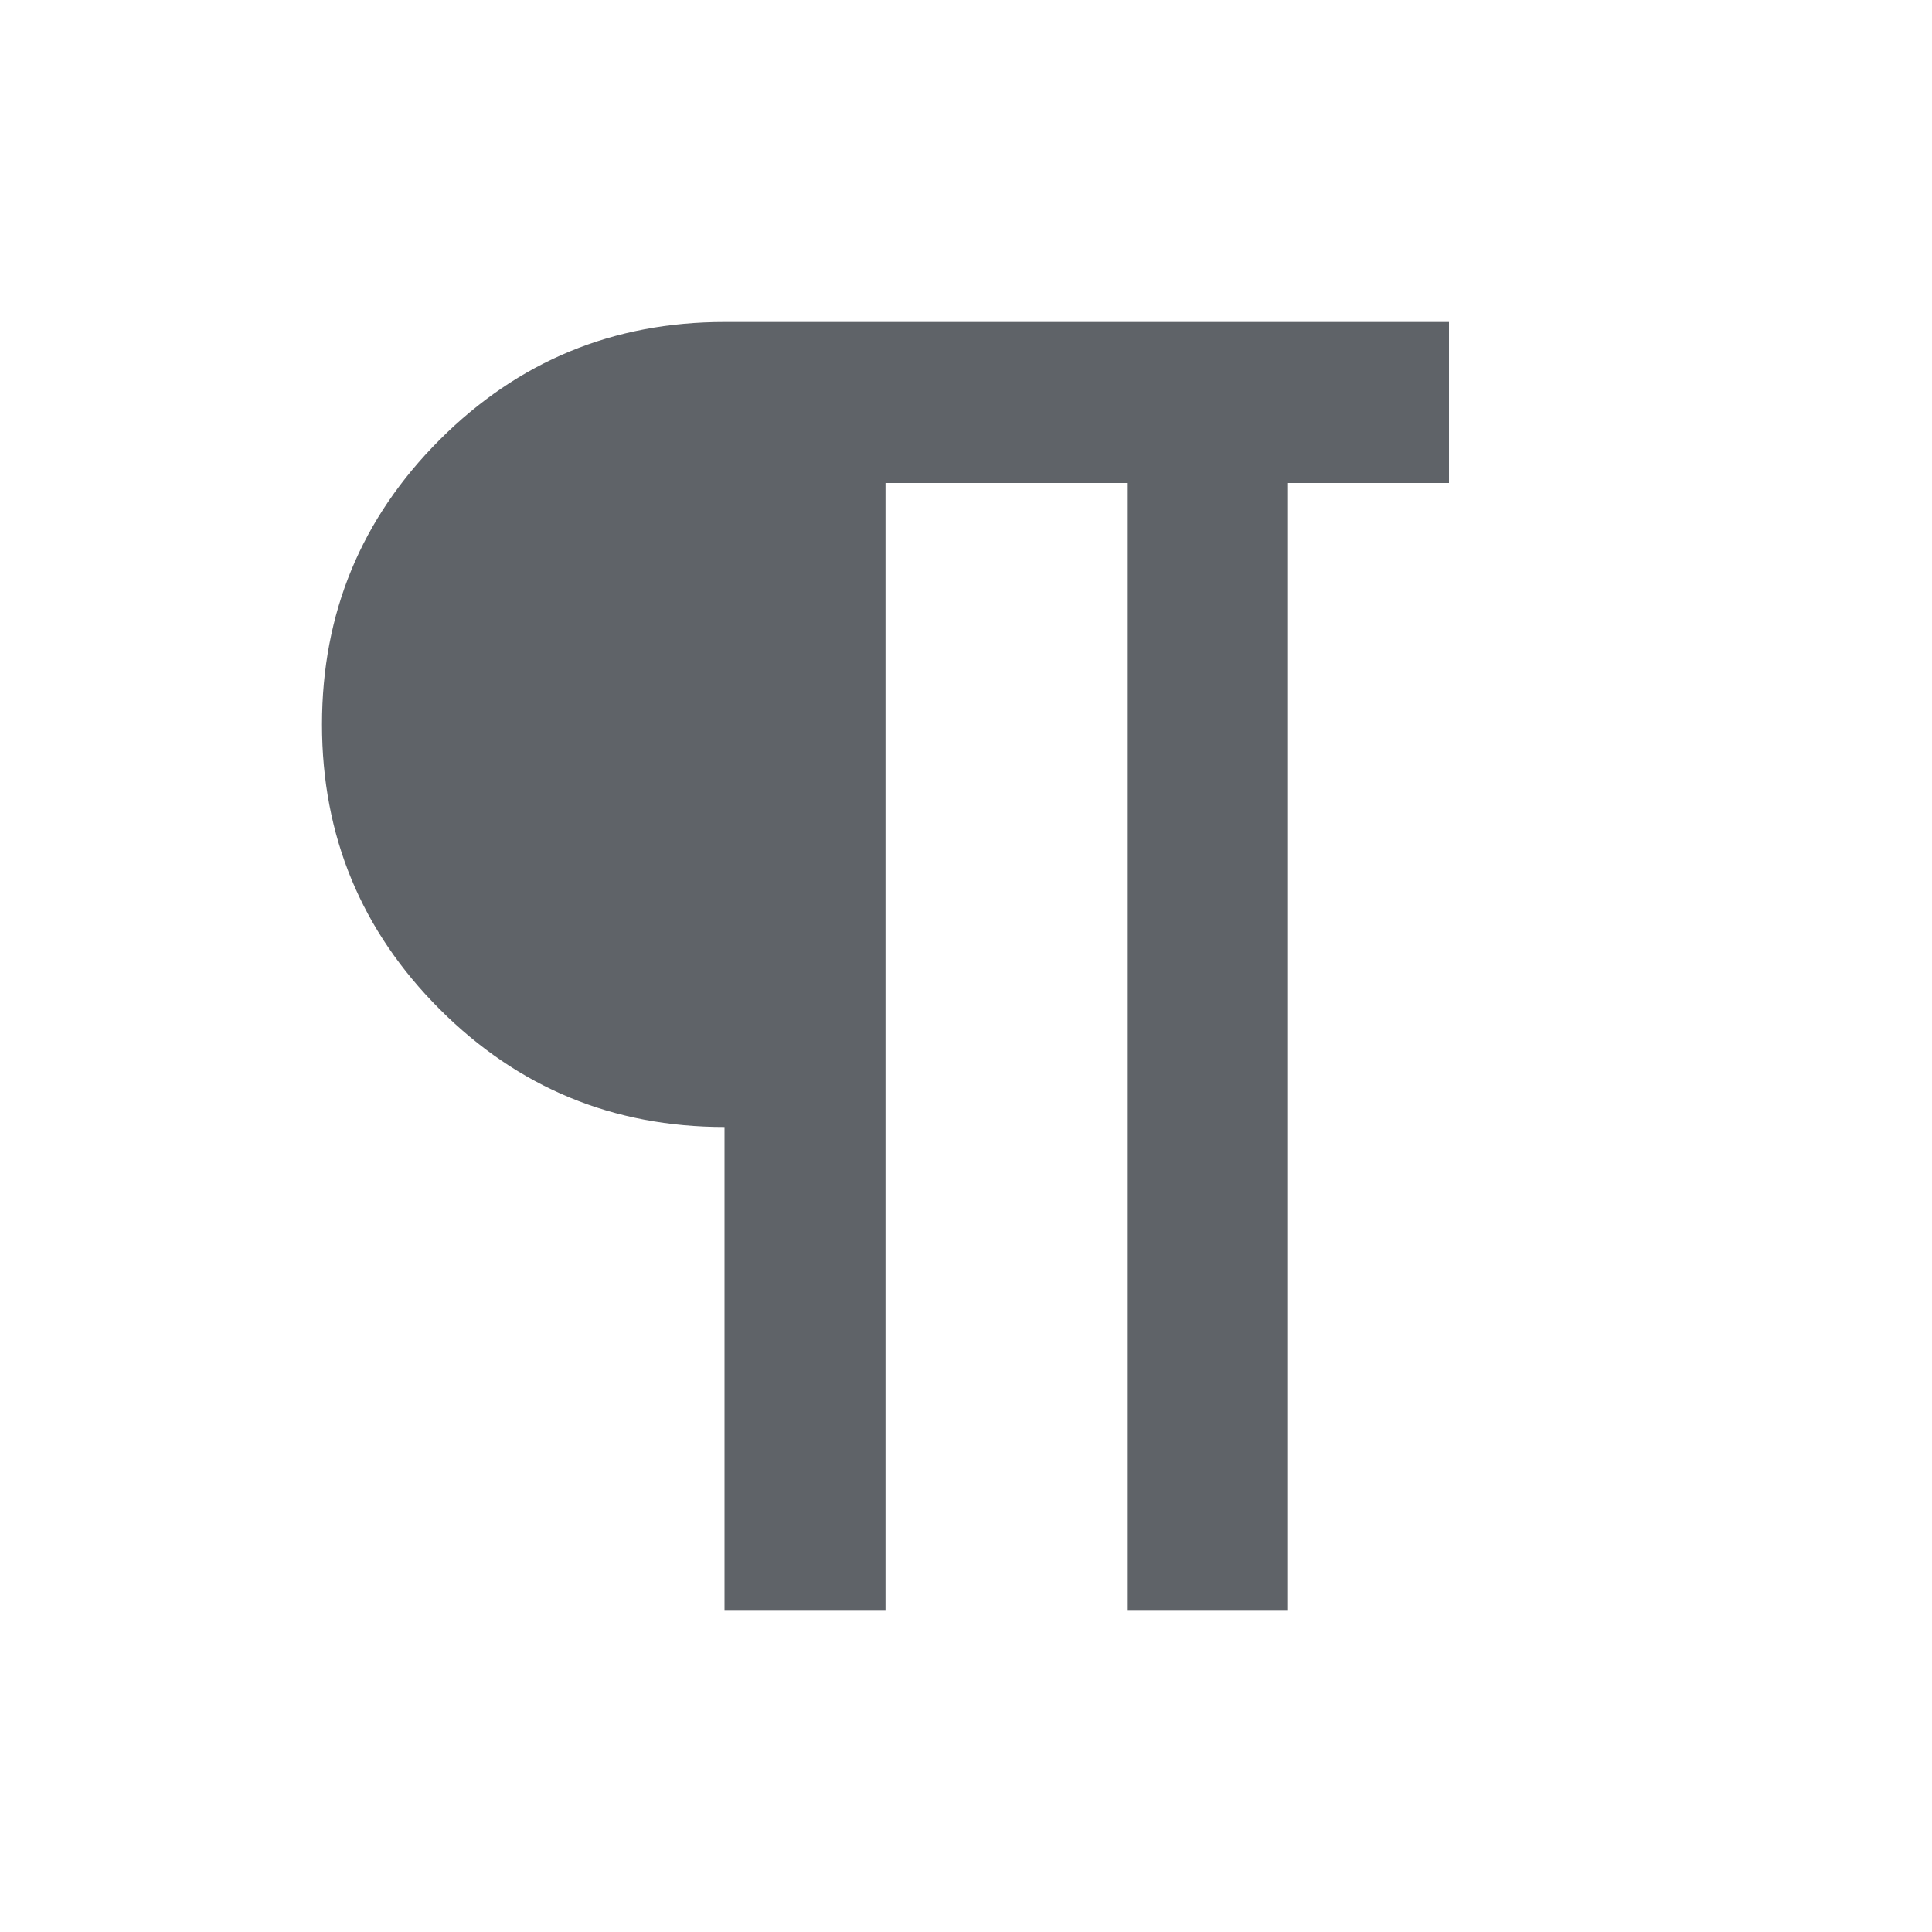
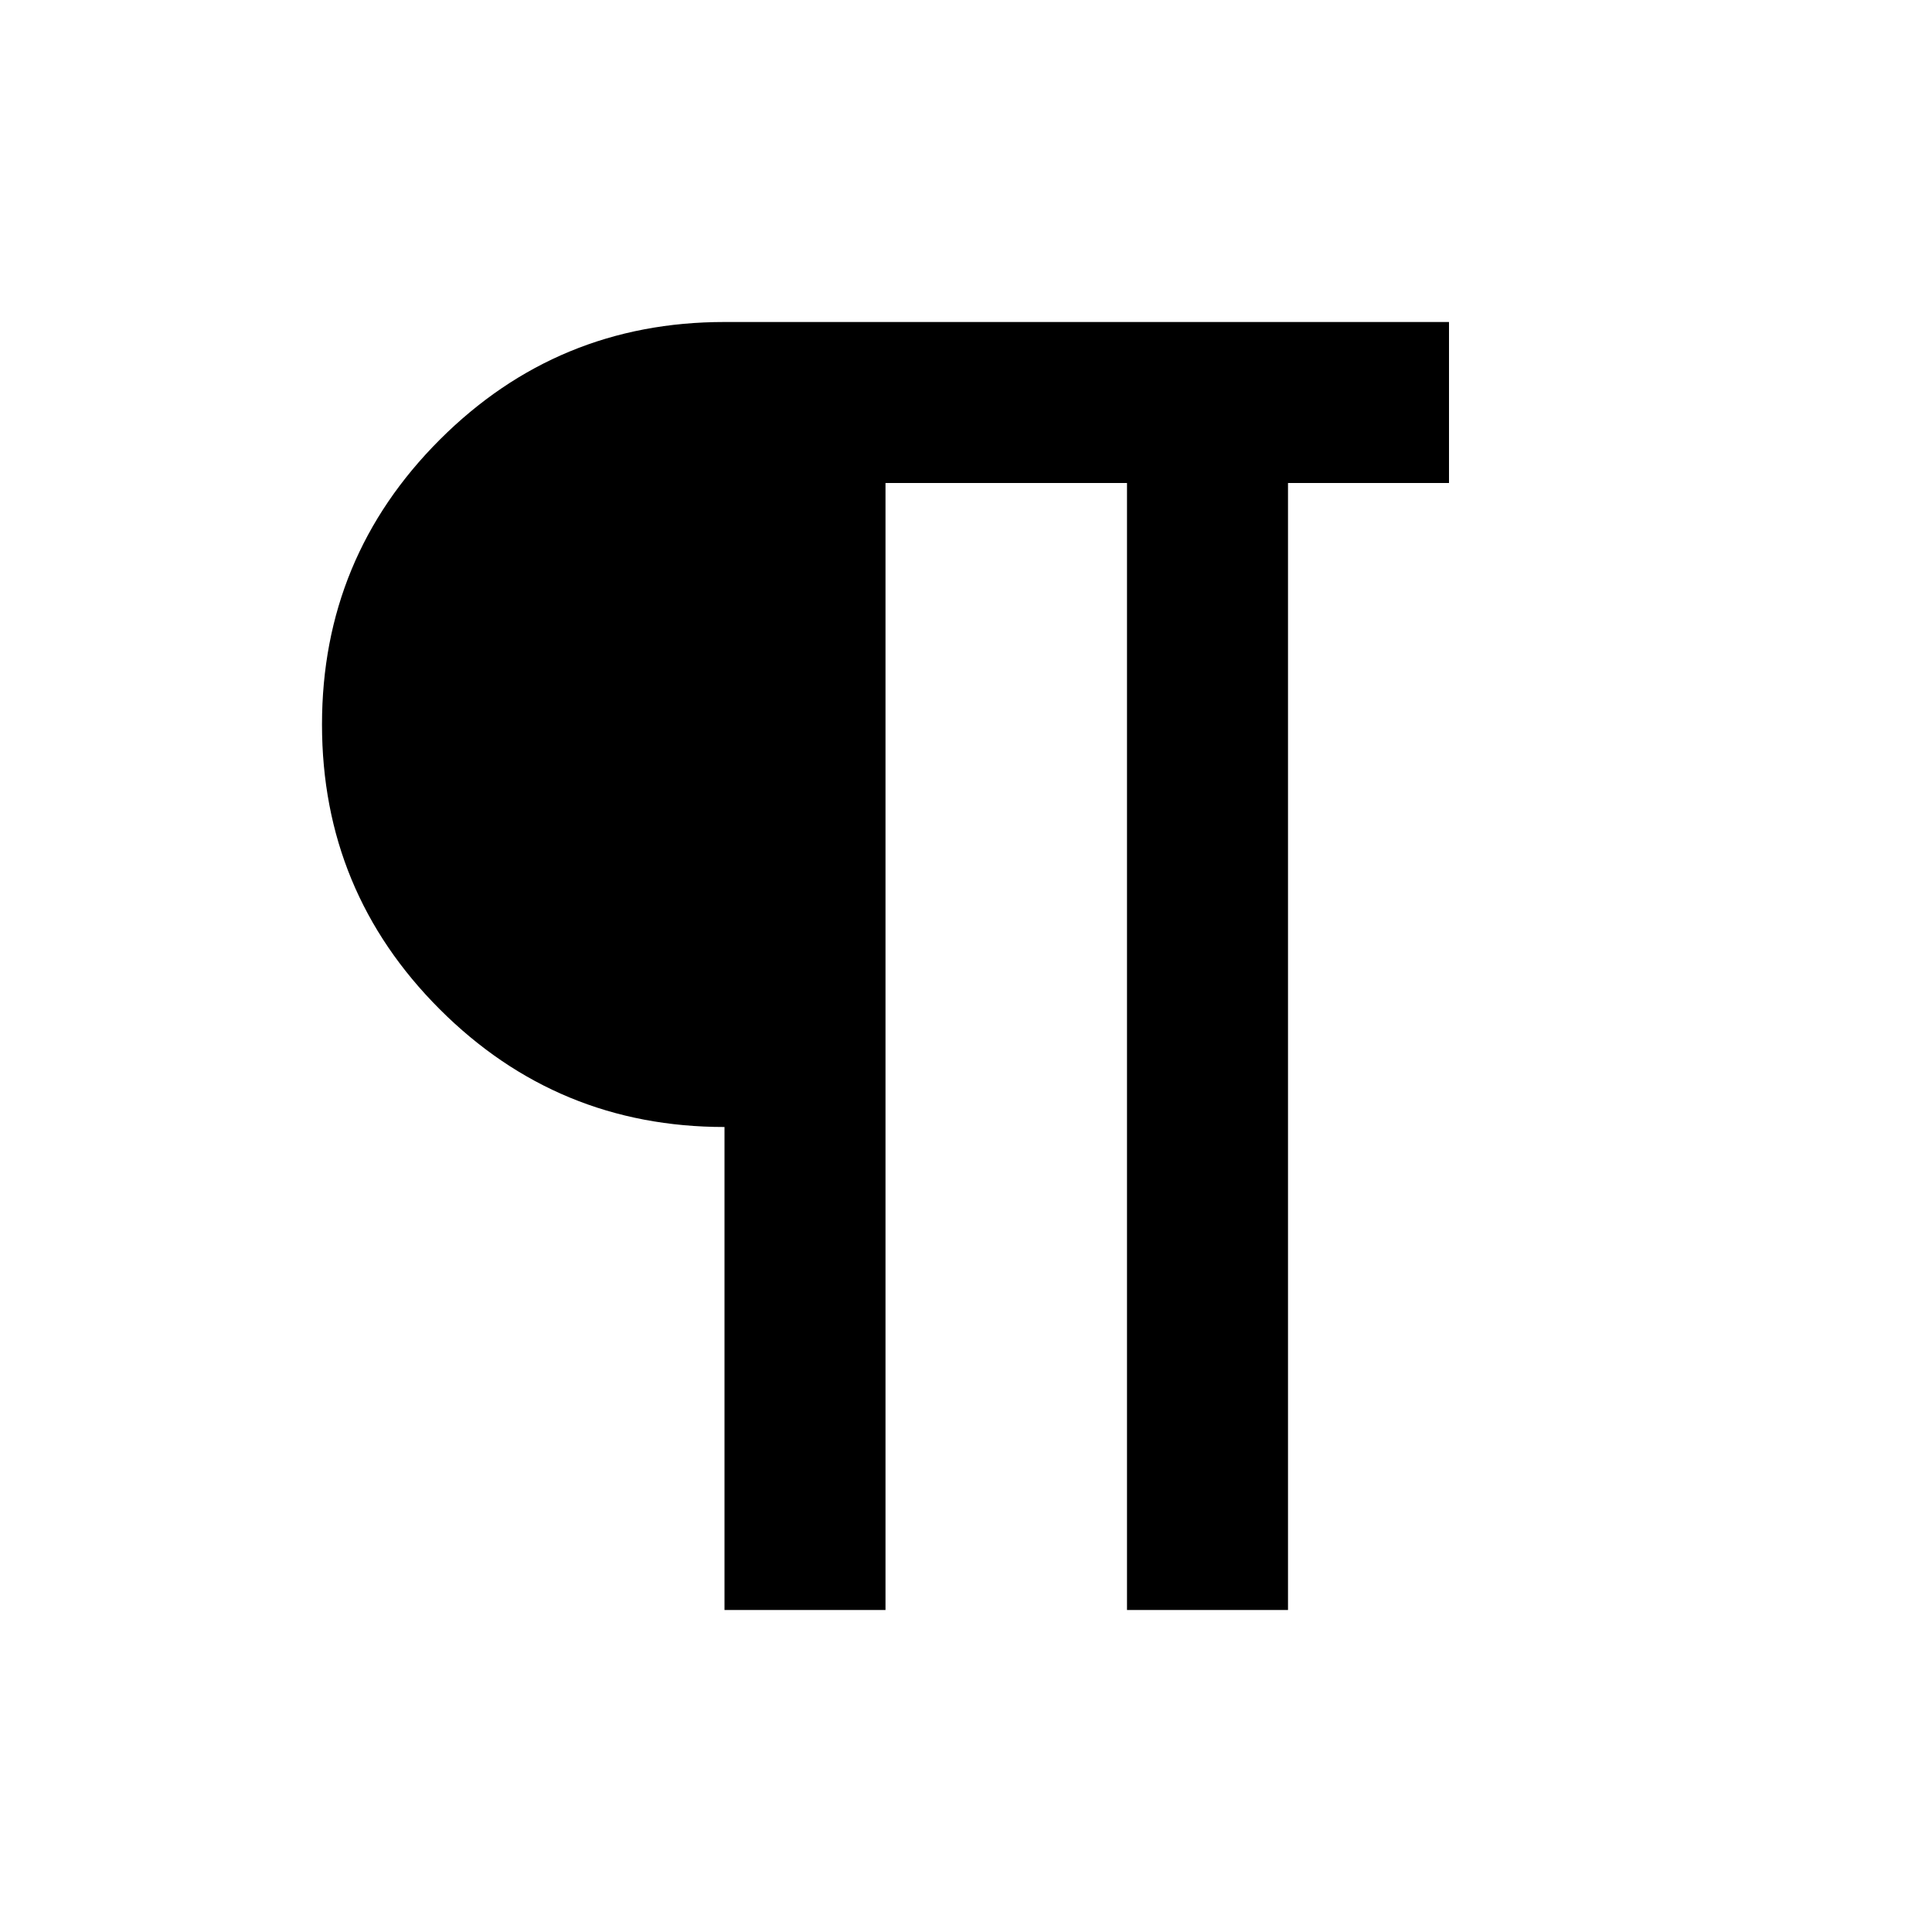
- <svg xmlns="http://www.w3.org/2000/svg" height="24px" viewBox="0 -960 960 960" width="24px" fill="#5f6368">
+ <svg xmlns="http://www.w3.org/2000/svg" height="24px" viewBox="0 -960 960 960" width="24px">
  <path d="M360-160v-240q-83 0-141.5-58.5T160-600q0-83 58.5-141.5T360-800h360v80h-80v560h-80v-560H440v560h-80Z" />
</svg>
